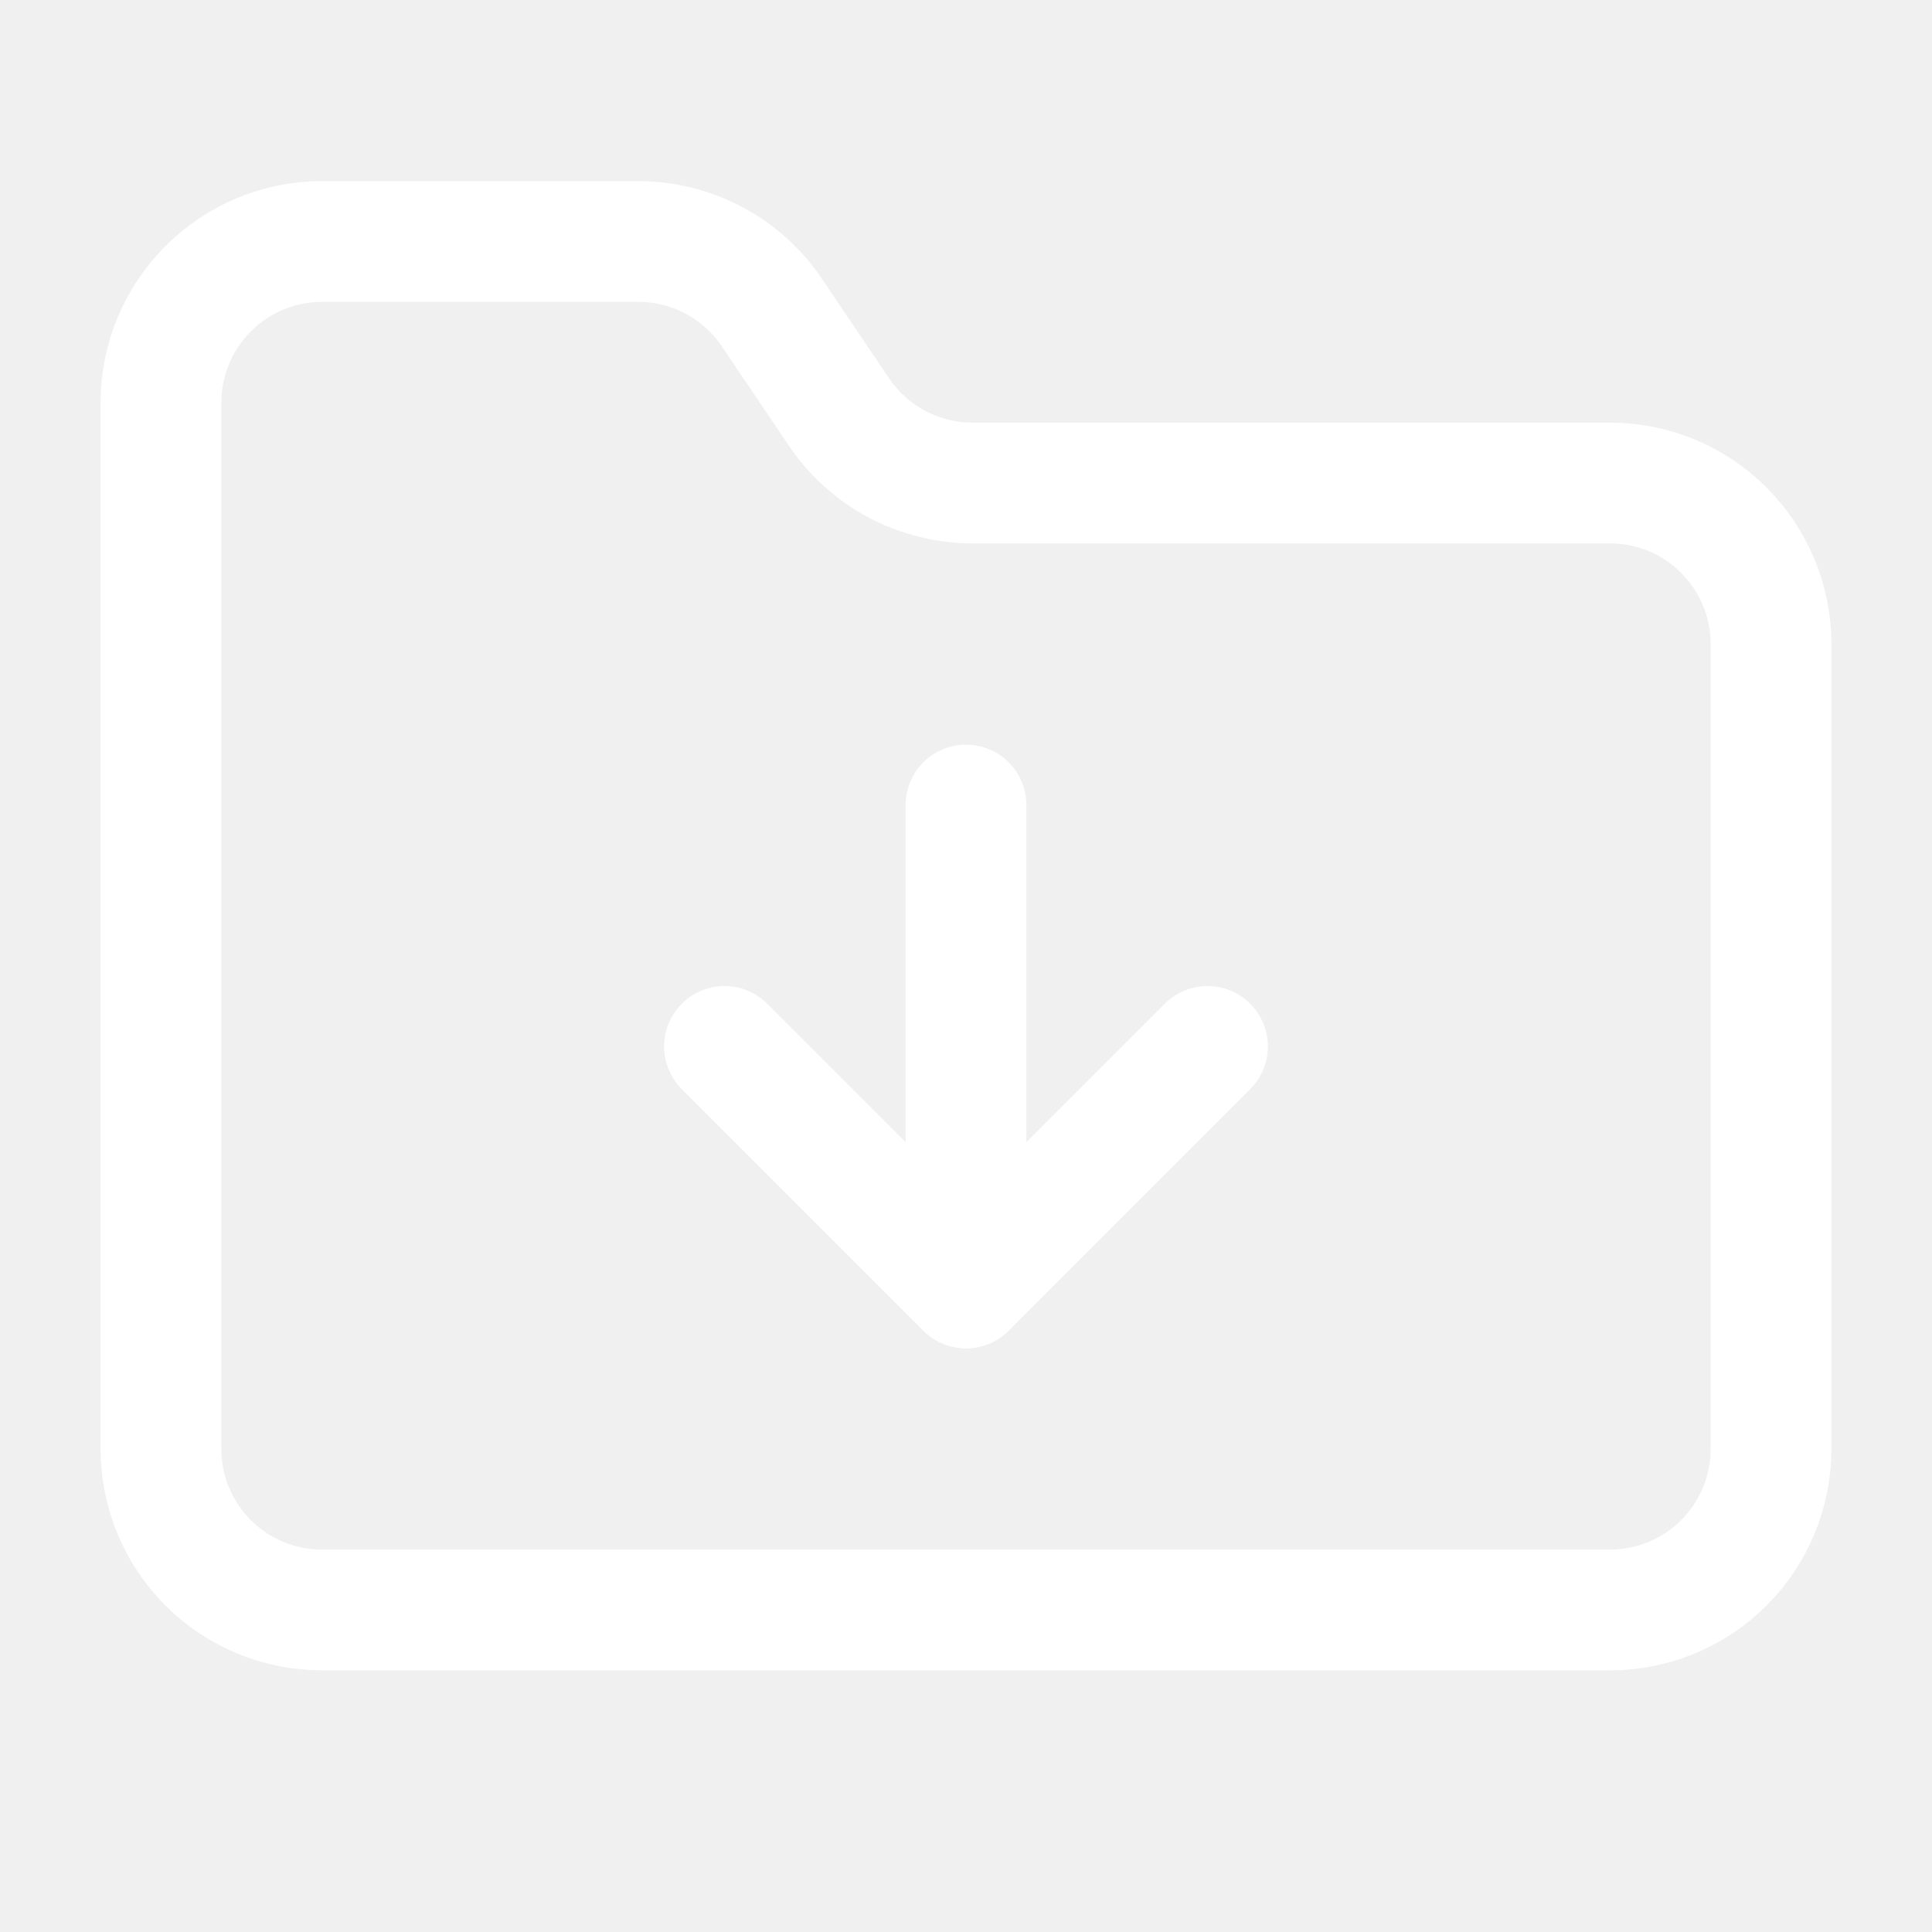
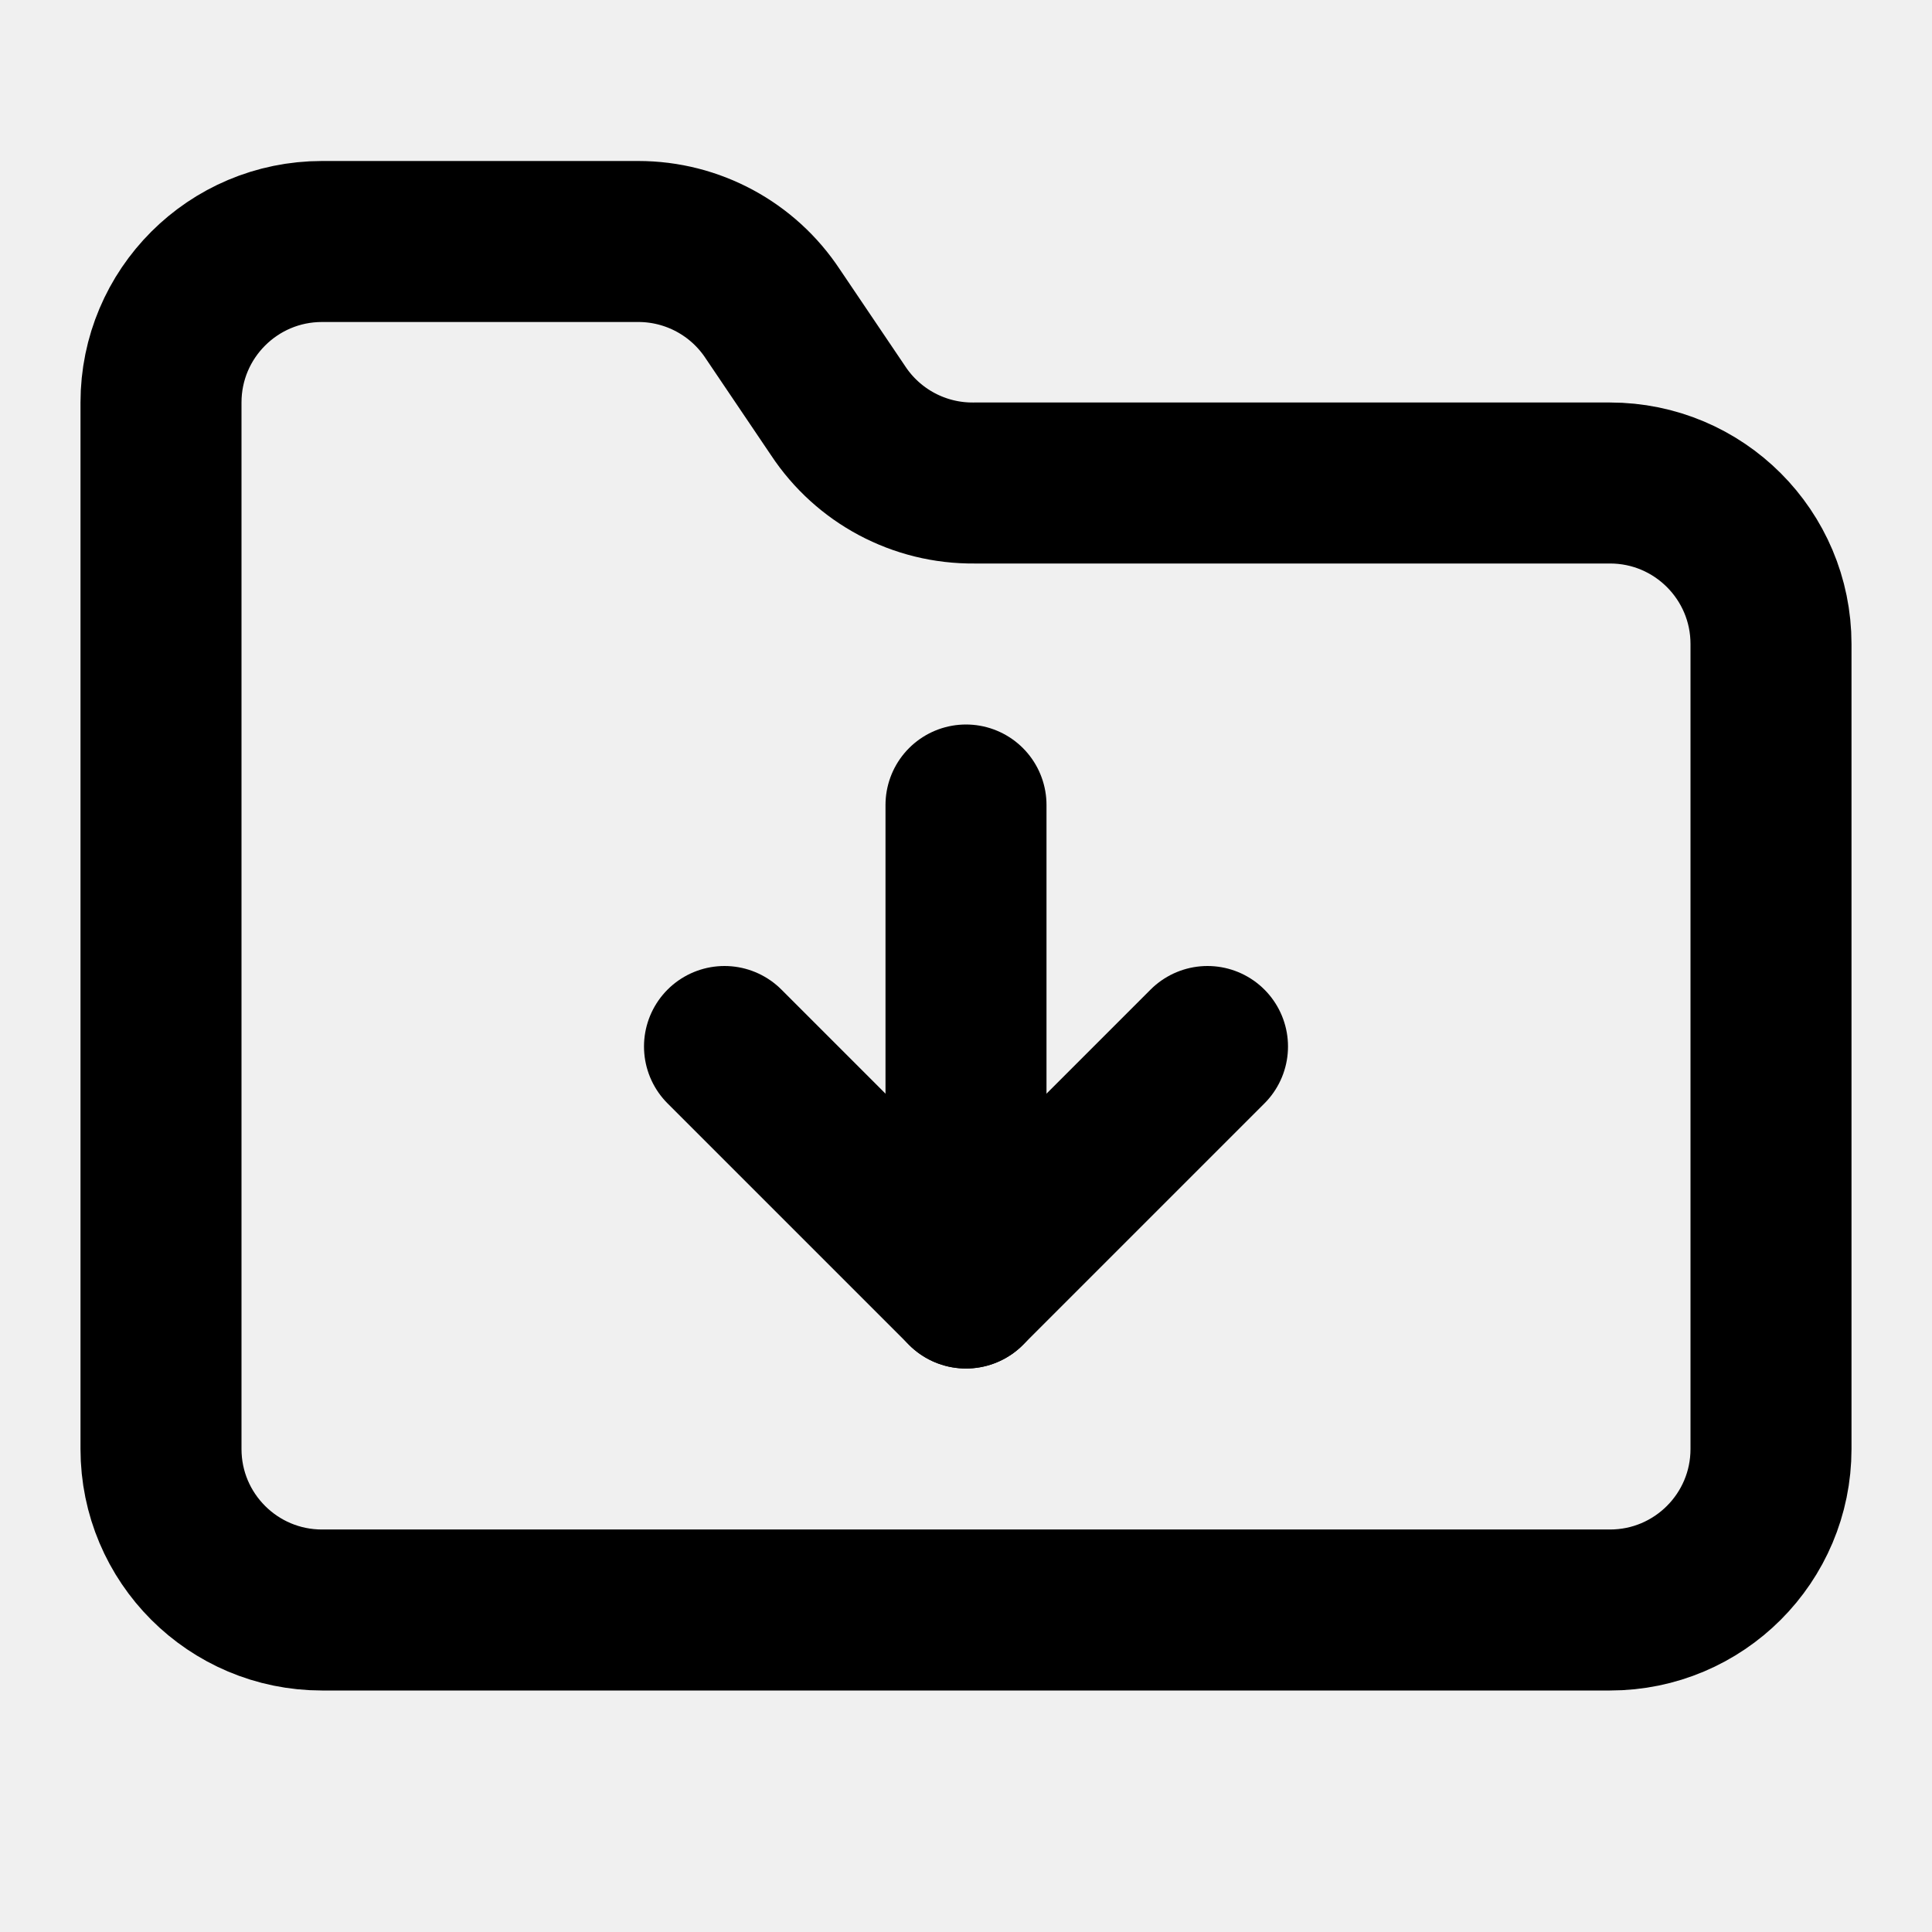
- <svg xmlns="http://www.w3.org/2000/svg" width="16" height="16" viewBox="0 0 16 16" fill="none">
-   <path d="M13.333 13.333C13.687 13.333 14.026 13.193 14.276 12.943C14.526 12.693 14.667 12.354 14.667 12V5.333C14.667 4.98 14.526 4.641 14.276 4.391C14.026 4.14 13.687 4 13.333 4H8.067C7.844 4.002 7.624 3.948 7.427 3.844C7.23 3.739 7.063 3.586 6.94 3.4L6.4 2.6C6.279 2.416 6.113 2.264 5.919 2.16C5.725 2.055 5.507 2 5.287 2H2.667C2.313 2 1.974 2.14 1.724 2.391C1.474 2.641 1.333 2.98 1.333 3.333V12C1.333 12.354 1.474 12.693 1.724 12.943C1.974 13.193 2.313 13.333 2.667 13.333H13.333Z" stroke="white" stroke-linecap="round" stroke-linejoin="round" />
-   <path d="M8 10.666V6.667" stroke="white" stroke-linecap="round" stroke-linejoin="round" />
-   <path d="M10 8.666L8 10.666L6 8.666" stroke="white" stroke-linecap="round" stroke-linejoin="round" />
+ <svg xmlns="http://www.w3.org/2000/svg" class="lucide lucide-folder-down" viewBox="0 0 24 24" fill="none" stroke="currentColor" stroke-width="2" stroke-linecap="round" stroke-linejoin="round">
+   <path d="M20 20a2 2 0 0 0 2-2V8a2 2 0 0 0-2-2h-7.9a2 2 0 0 1-1.69-.9L9.6 3.9A2 2 0 0 0 7.93 3H4a2 2 0 0 0-2 2v13a2 2 0 0 0 2 2Z" />
+   <path d="M12 10v6" />
+   <path d="m15 13-3 3-3-3" />
</svg>
